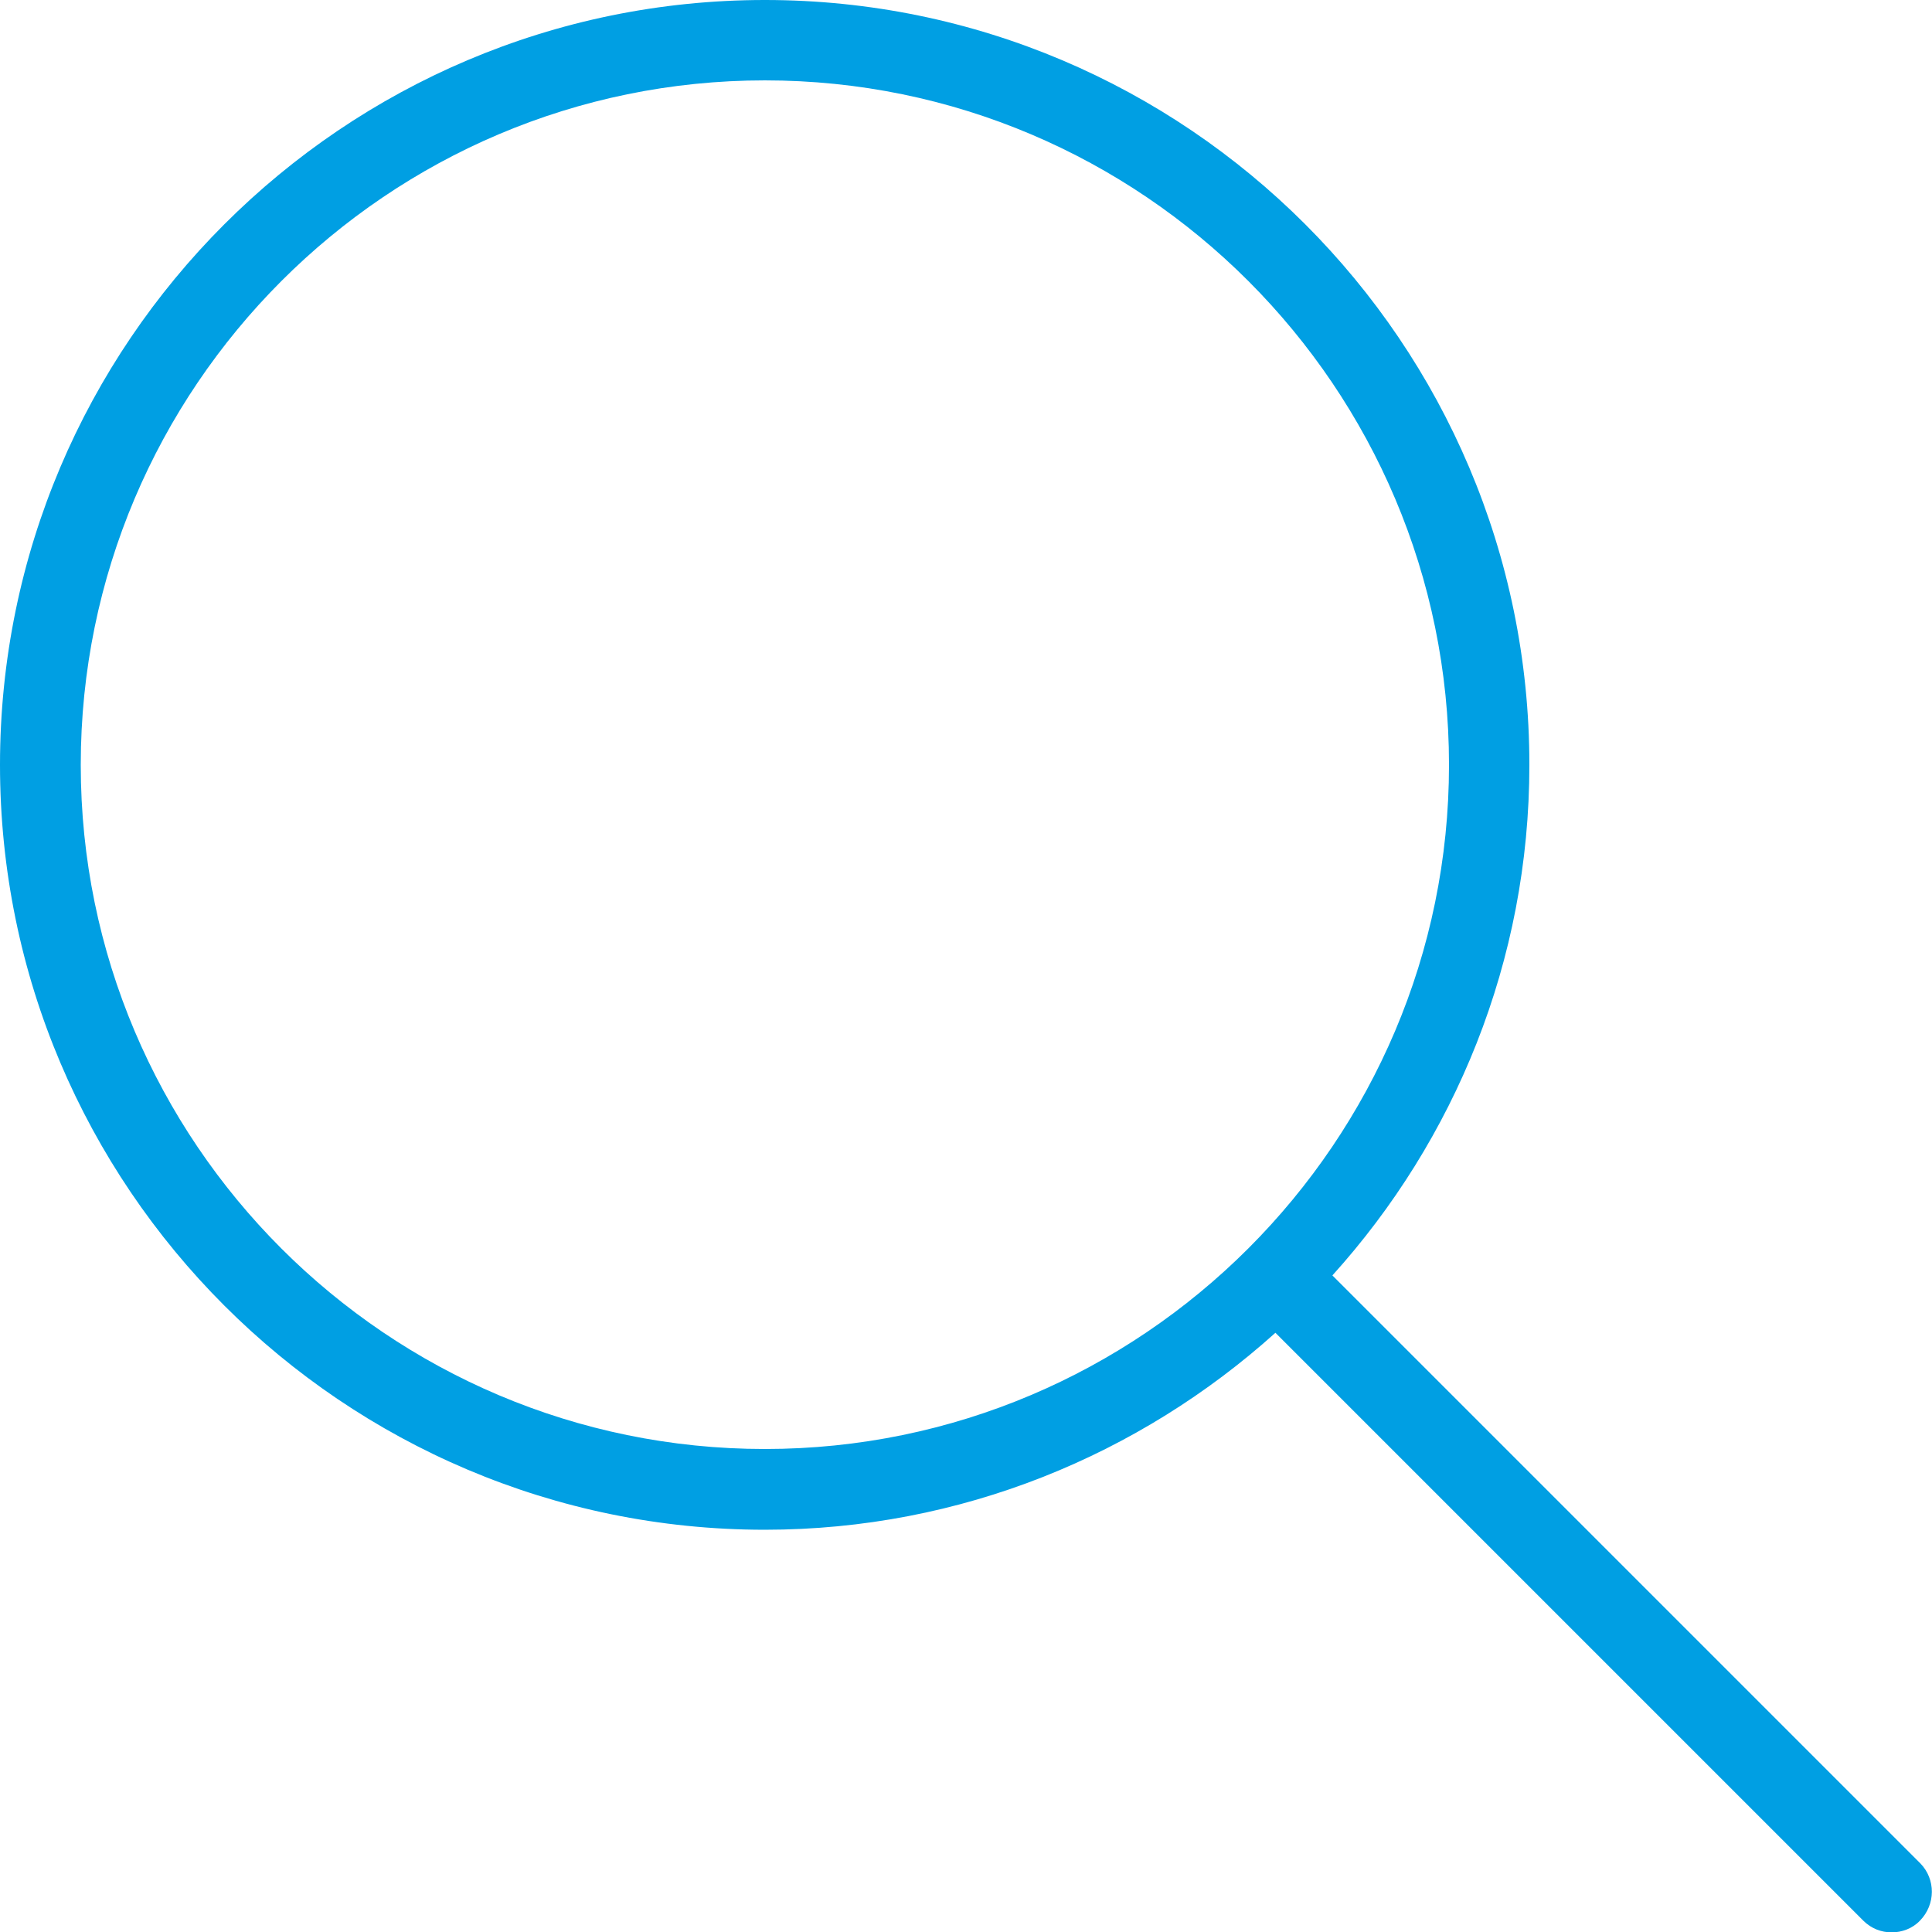
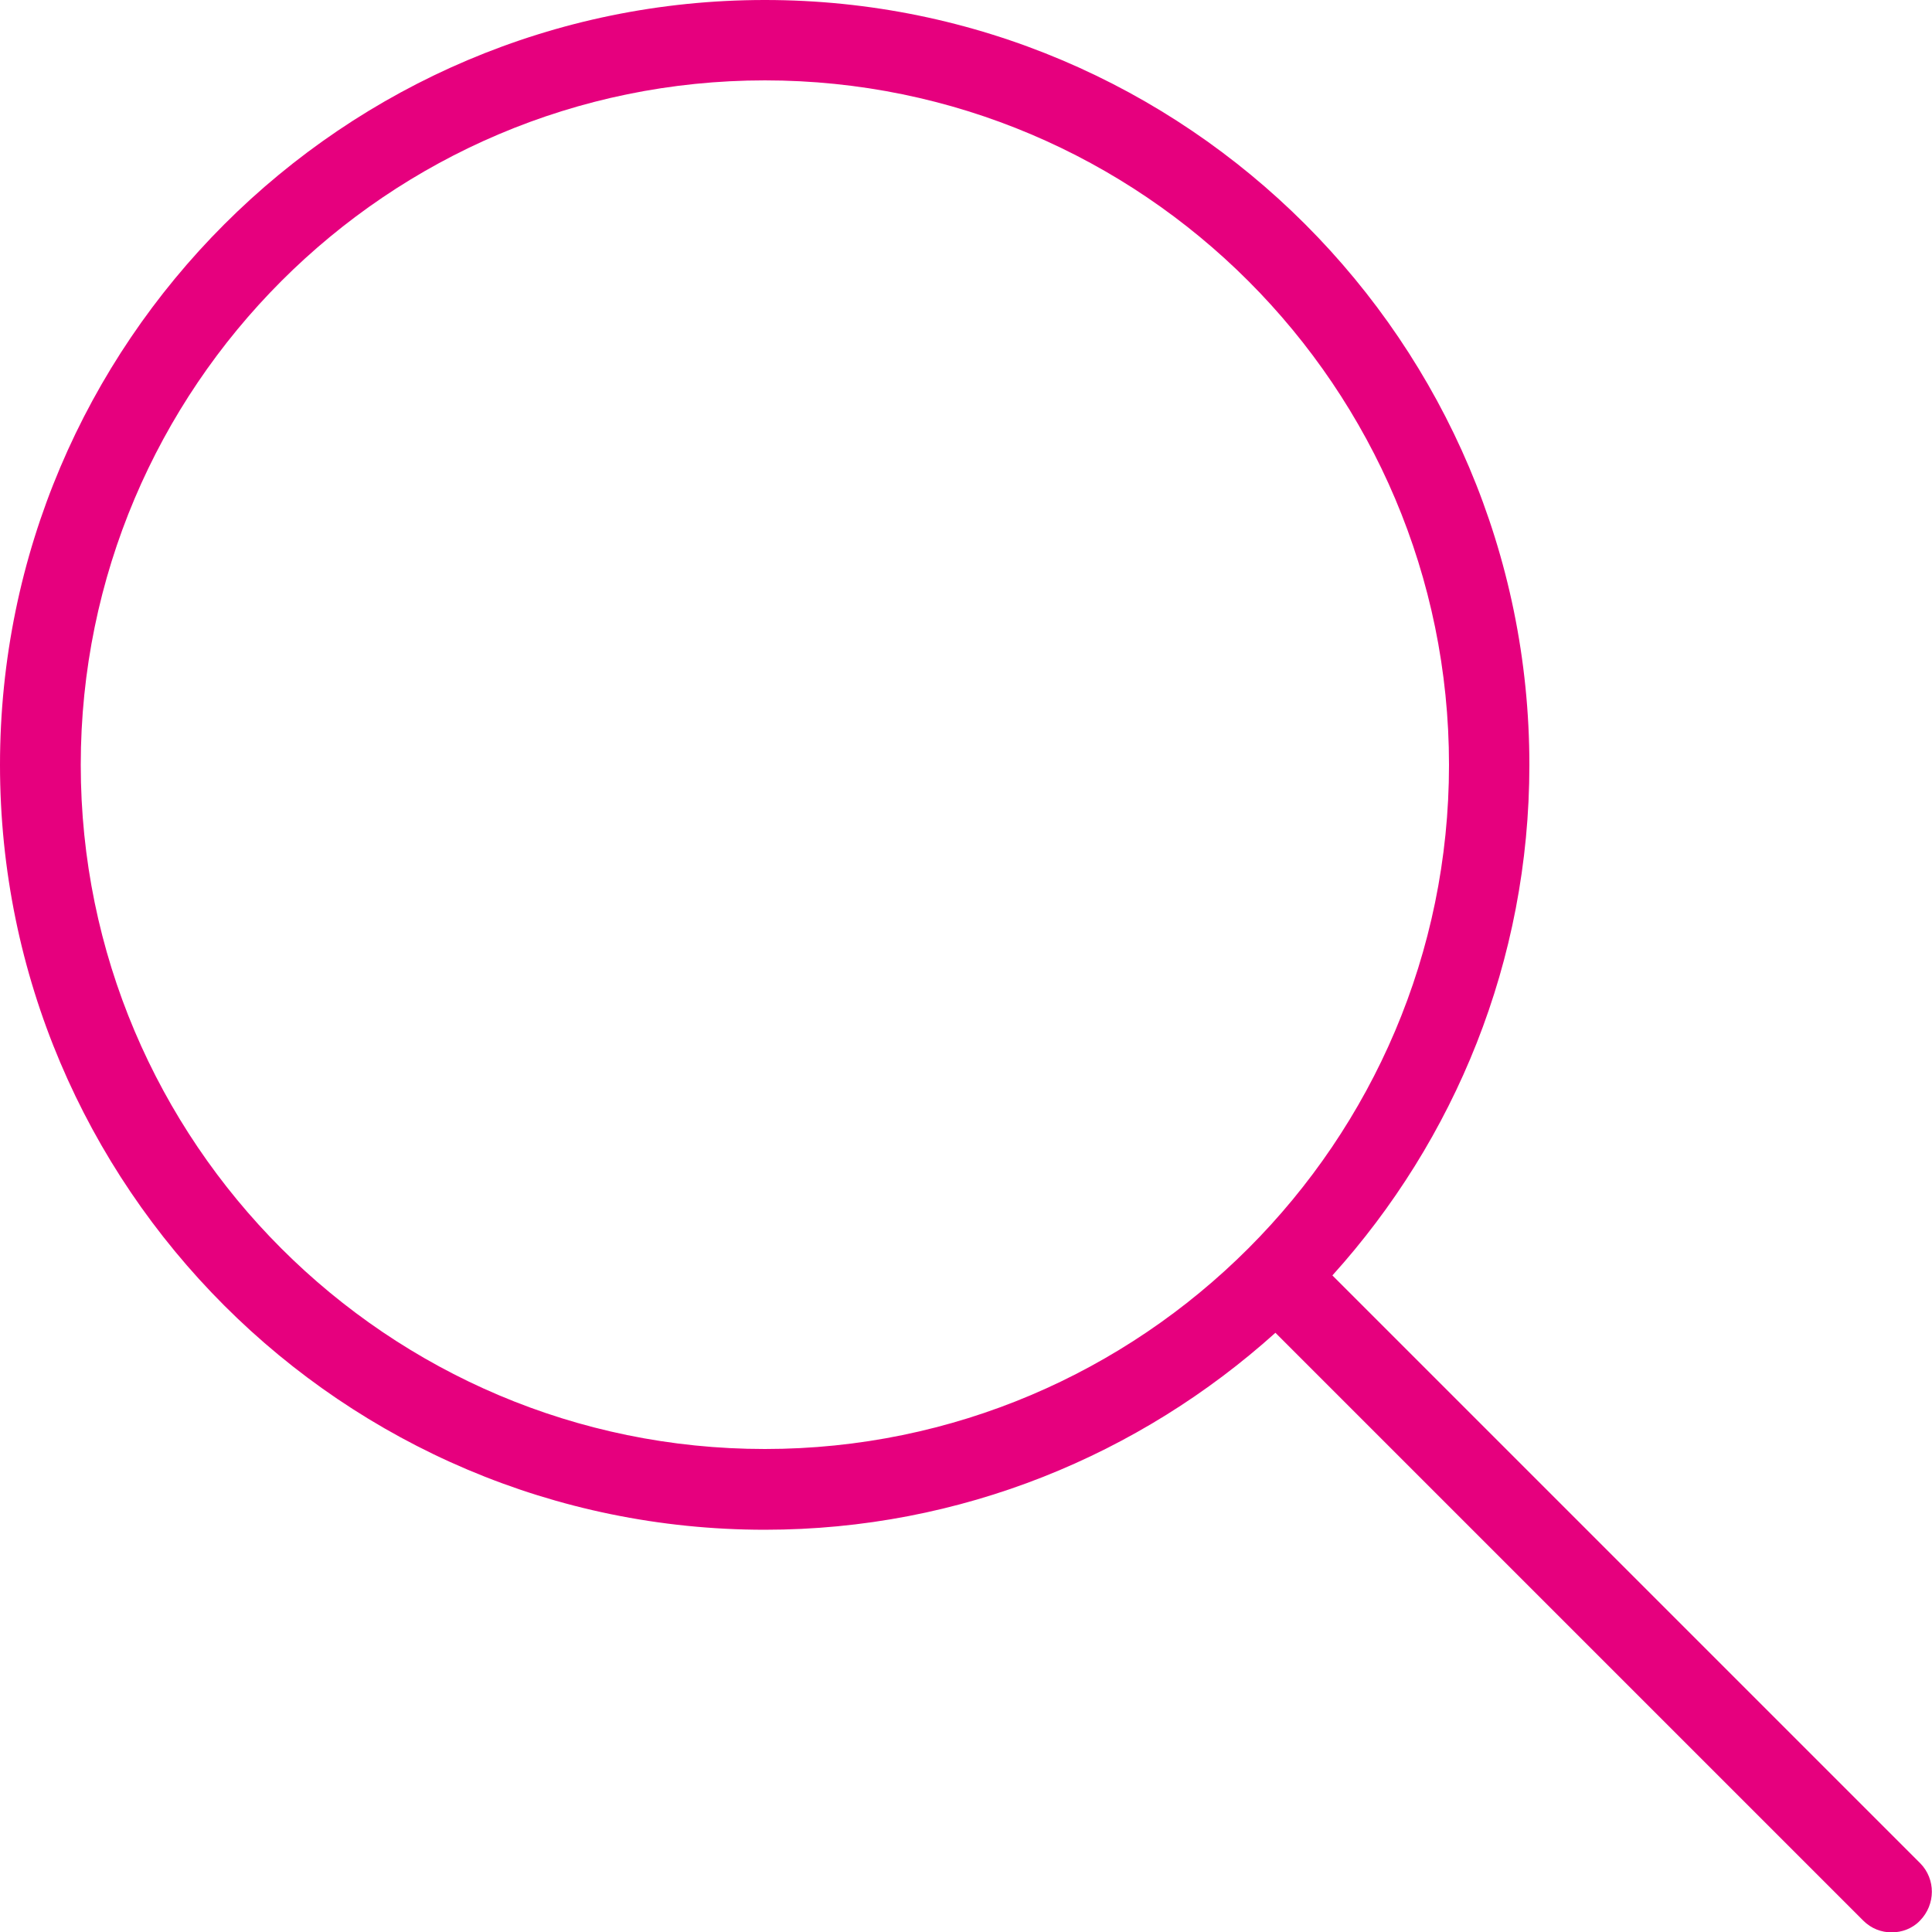
<svg xmlns="http://www.w3.org/2000/svg" version="1.1" id="Layer_1" x="0px" y="0px" viewBox="0 0 512 512" style="enable-background:new 0 0 512 512;" xml:space="preserve">
  <style type="text/css">
- 	.st0{fill:#009FE3;}
+ 	.st0{fill:#E6007E;}
</style>
  <g>
    <g>
      <path class="st0" d="M508.9,493.8L353.1,338c32.4-35.9,52.2-83.3,52.2-135.3C405.3,90.9,314.4,0,202.7,0S0,90.9,0,202.7    s90.9,202.7,202.7,202.7c52,0,99.4-19.9,135.3-52.2L493.8,509c2.1,2.1,4.8,3.1,7.5,3.1s5.5-1,7.5-3.1    C513,504.7,513,498,508.9,493.8z M202.7,384c-100,0-181.3-81.3-181.3-181.3S102.7,21.3,202.7,21.3S384,102.7,384,202.7    S302.6,384,202.7,384z" />
    </g>
  </g>
</svg>
